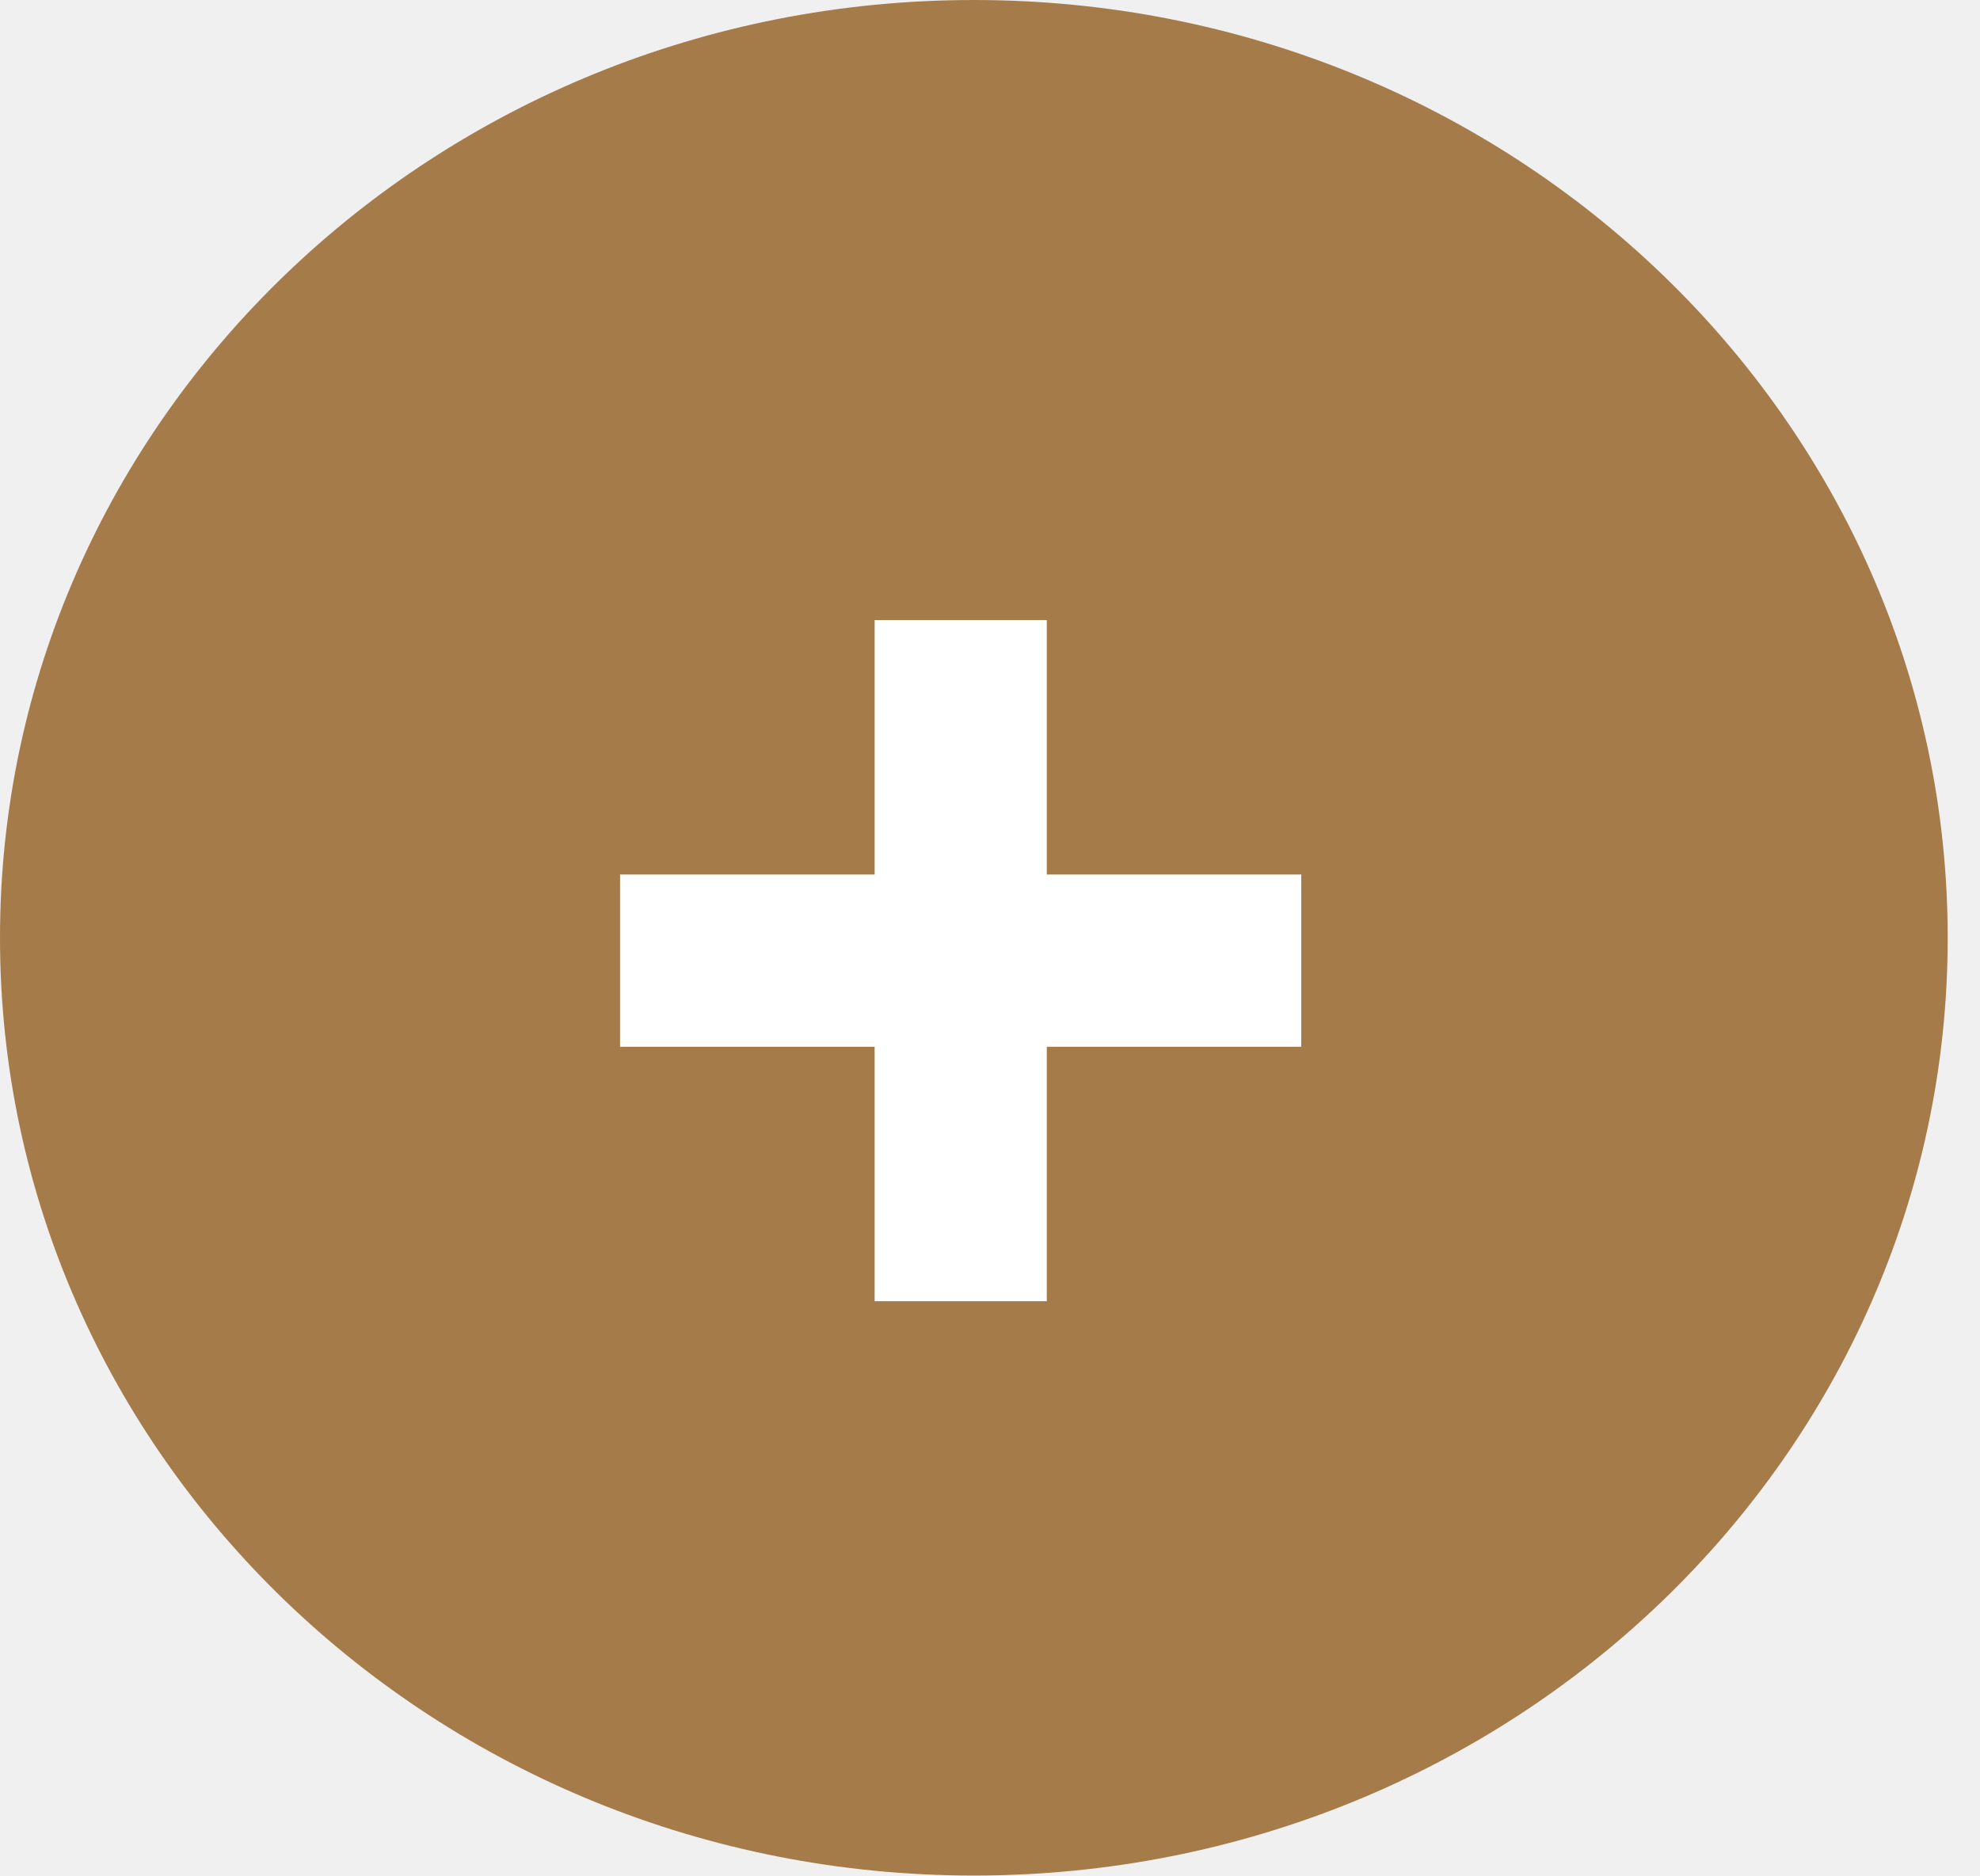
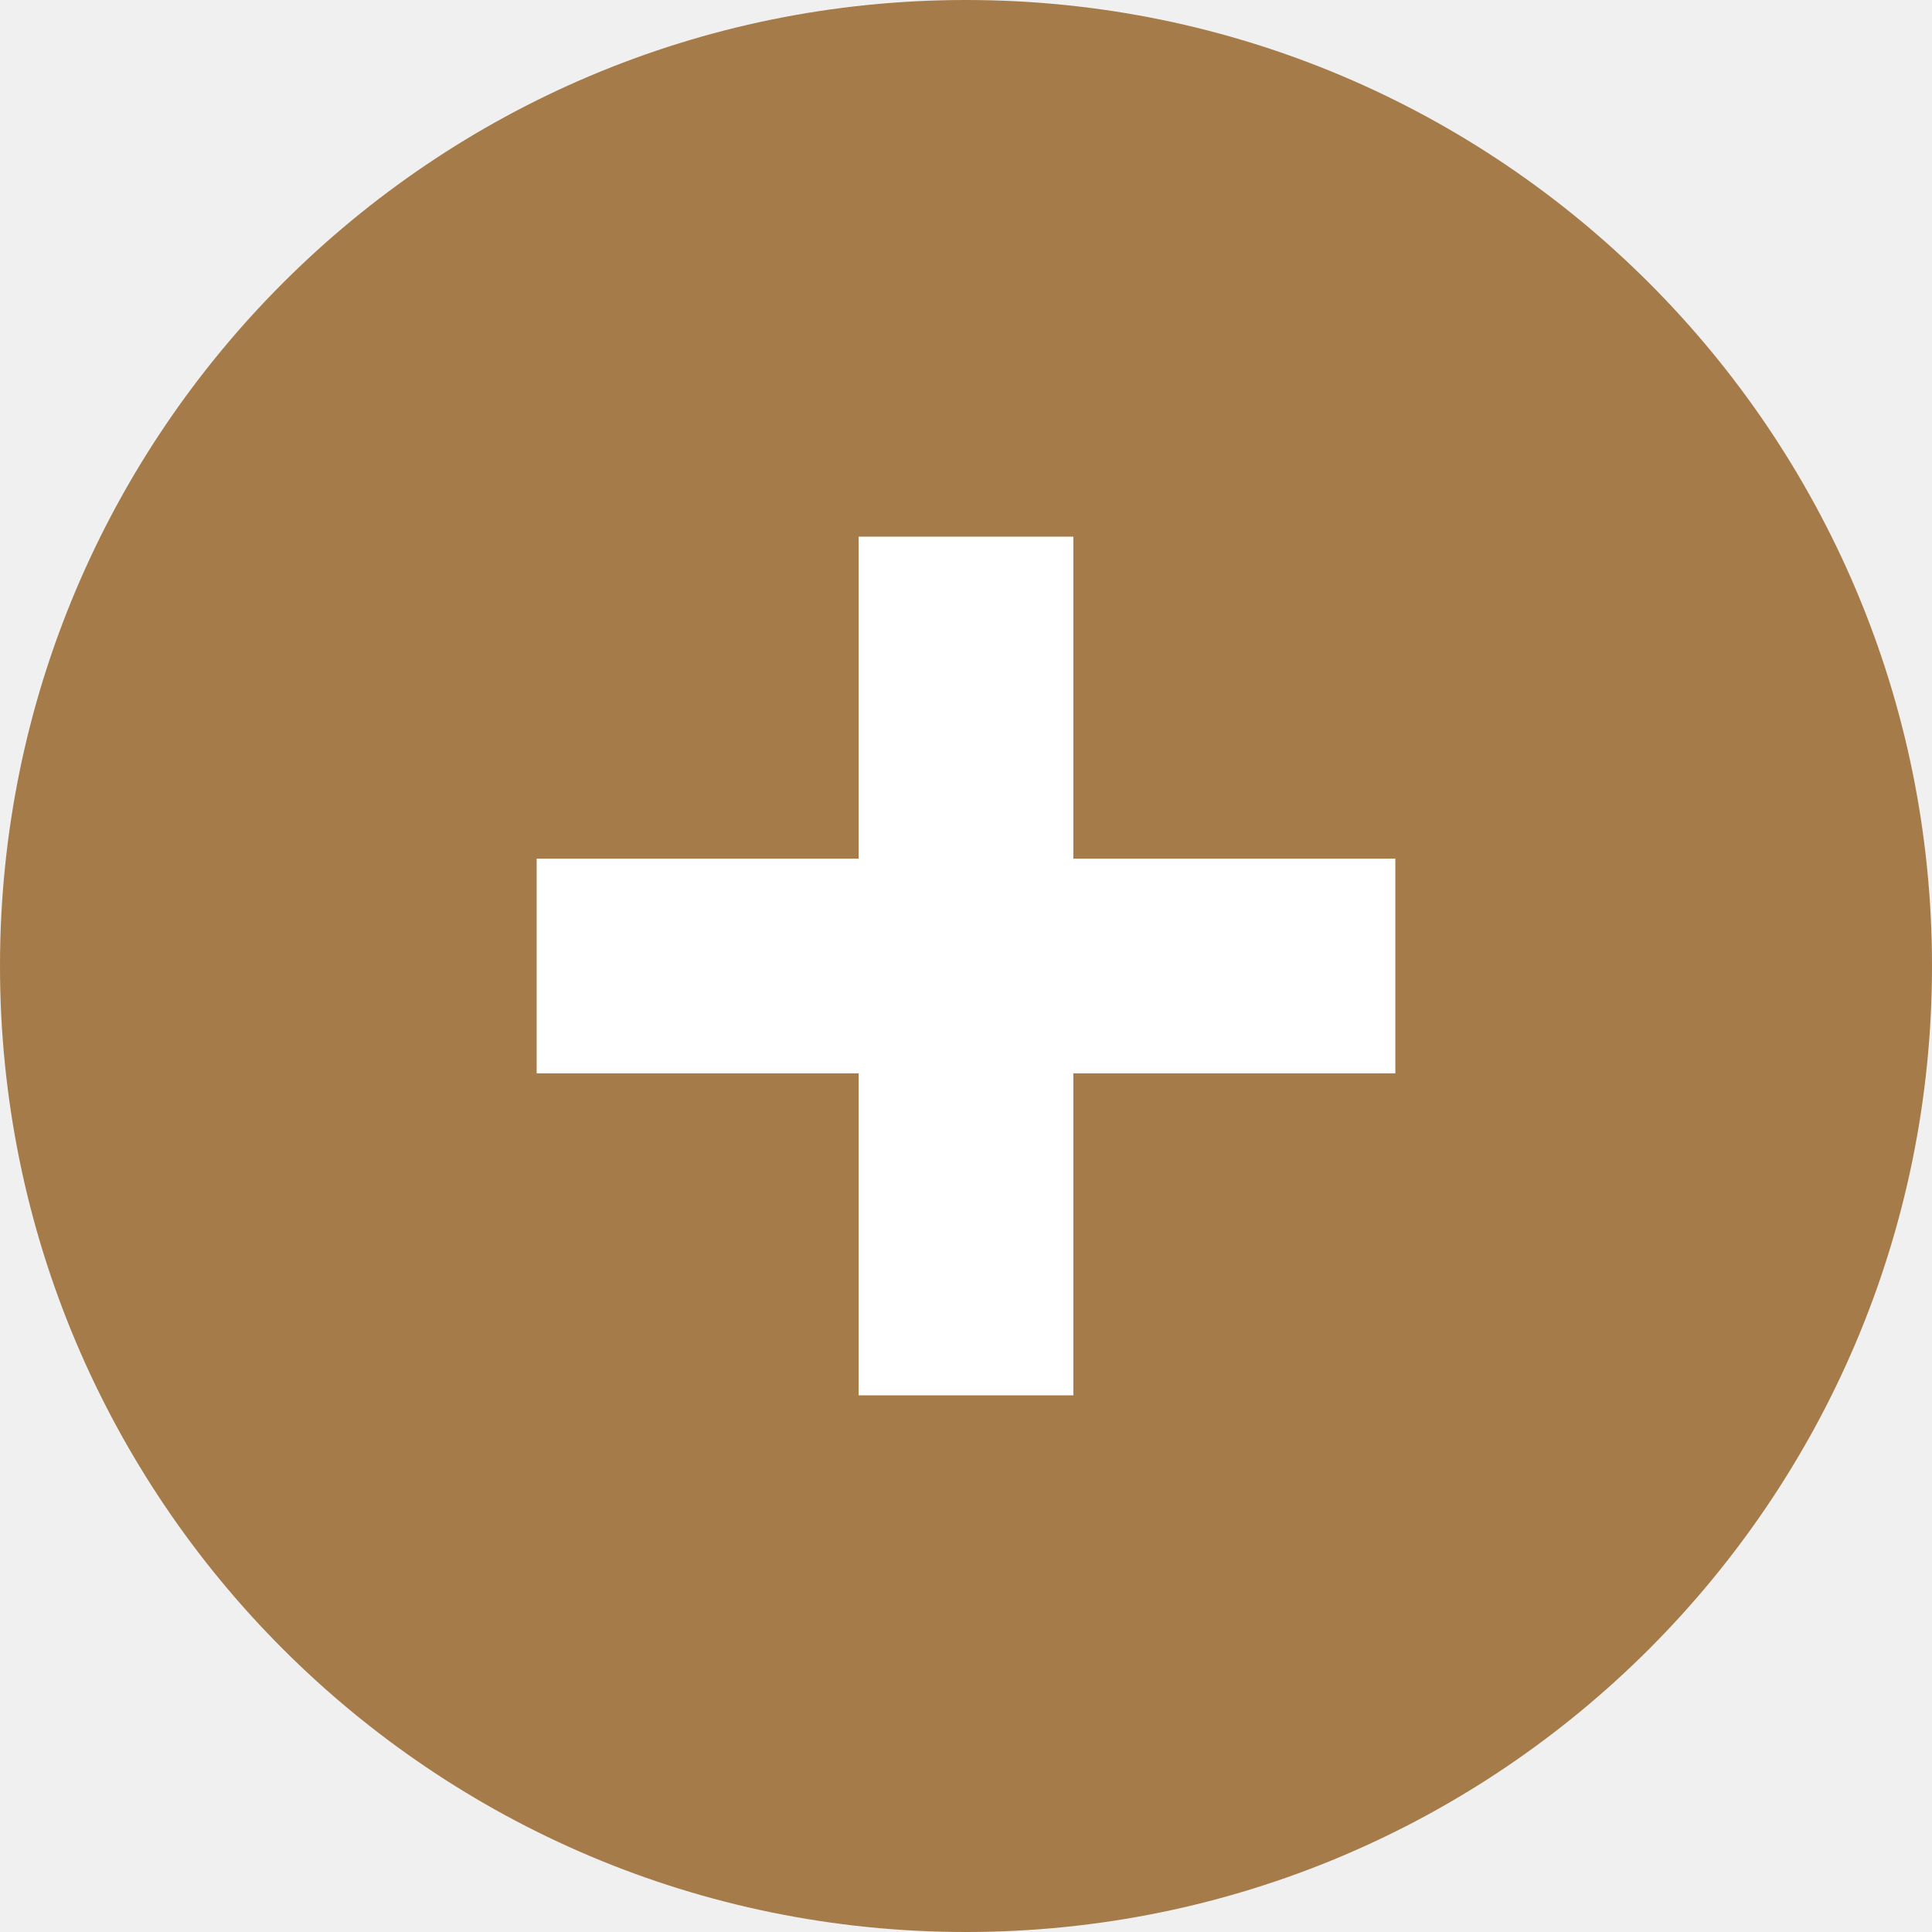
- <svg xmlns="http://www.w3.org/2000/svg" width="19" height="18" viewBox="0 0 19 18" fill="none">
-   <ellipse cx="9.345" cy="9" rx="9.345" ry="9" fill="#A67B4A" />
-   <path d="M8.393 12.488V5.951H10.045V12.488H8.393ZM5.95 10.046V8.393H12.487V10.046H5.95Z" fill="white" />
+ <svg xmlns="http://www.w3.org/2000/svg" width="18" height="18" viewBox="0 0 18 18" fill="none">
+   <circle cx="9" cy="9" r="9" fill="#A67B4A" />
+   <path d="M5 8H13V10H5V8Z" fill="white" />
+   <path d="M8 13V5H10V13H8Z" fill="white" />
</svg>
